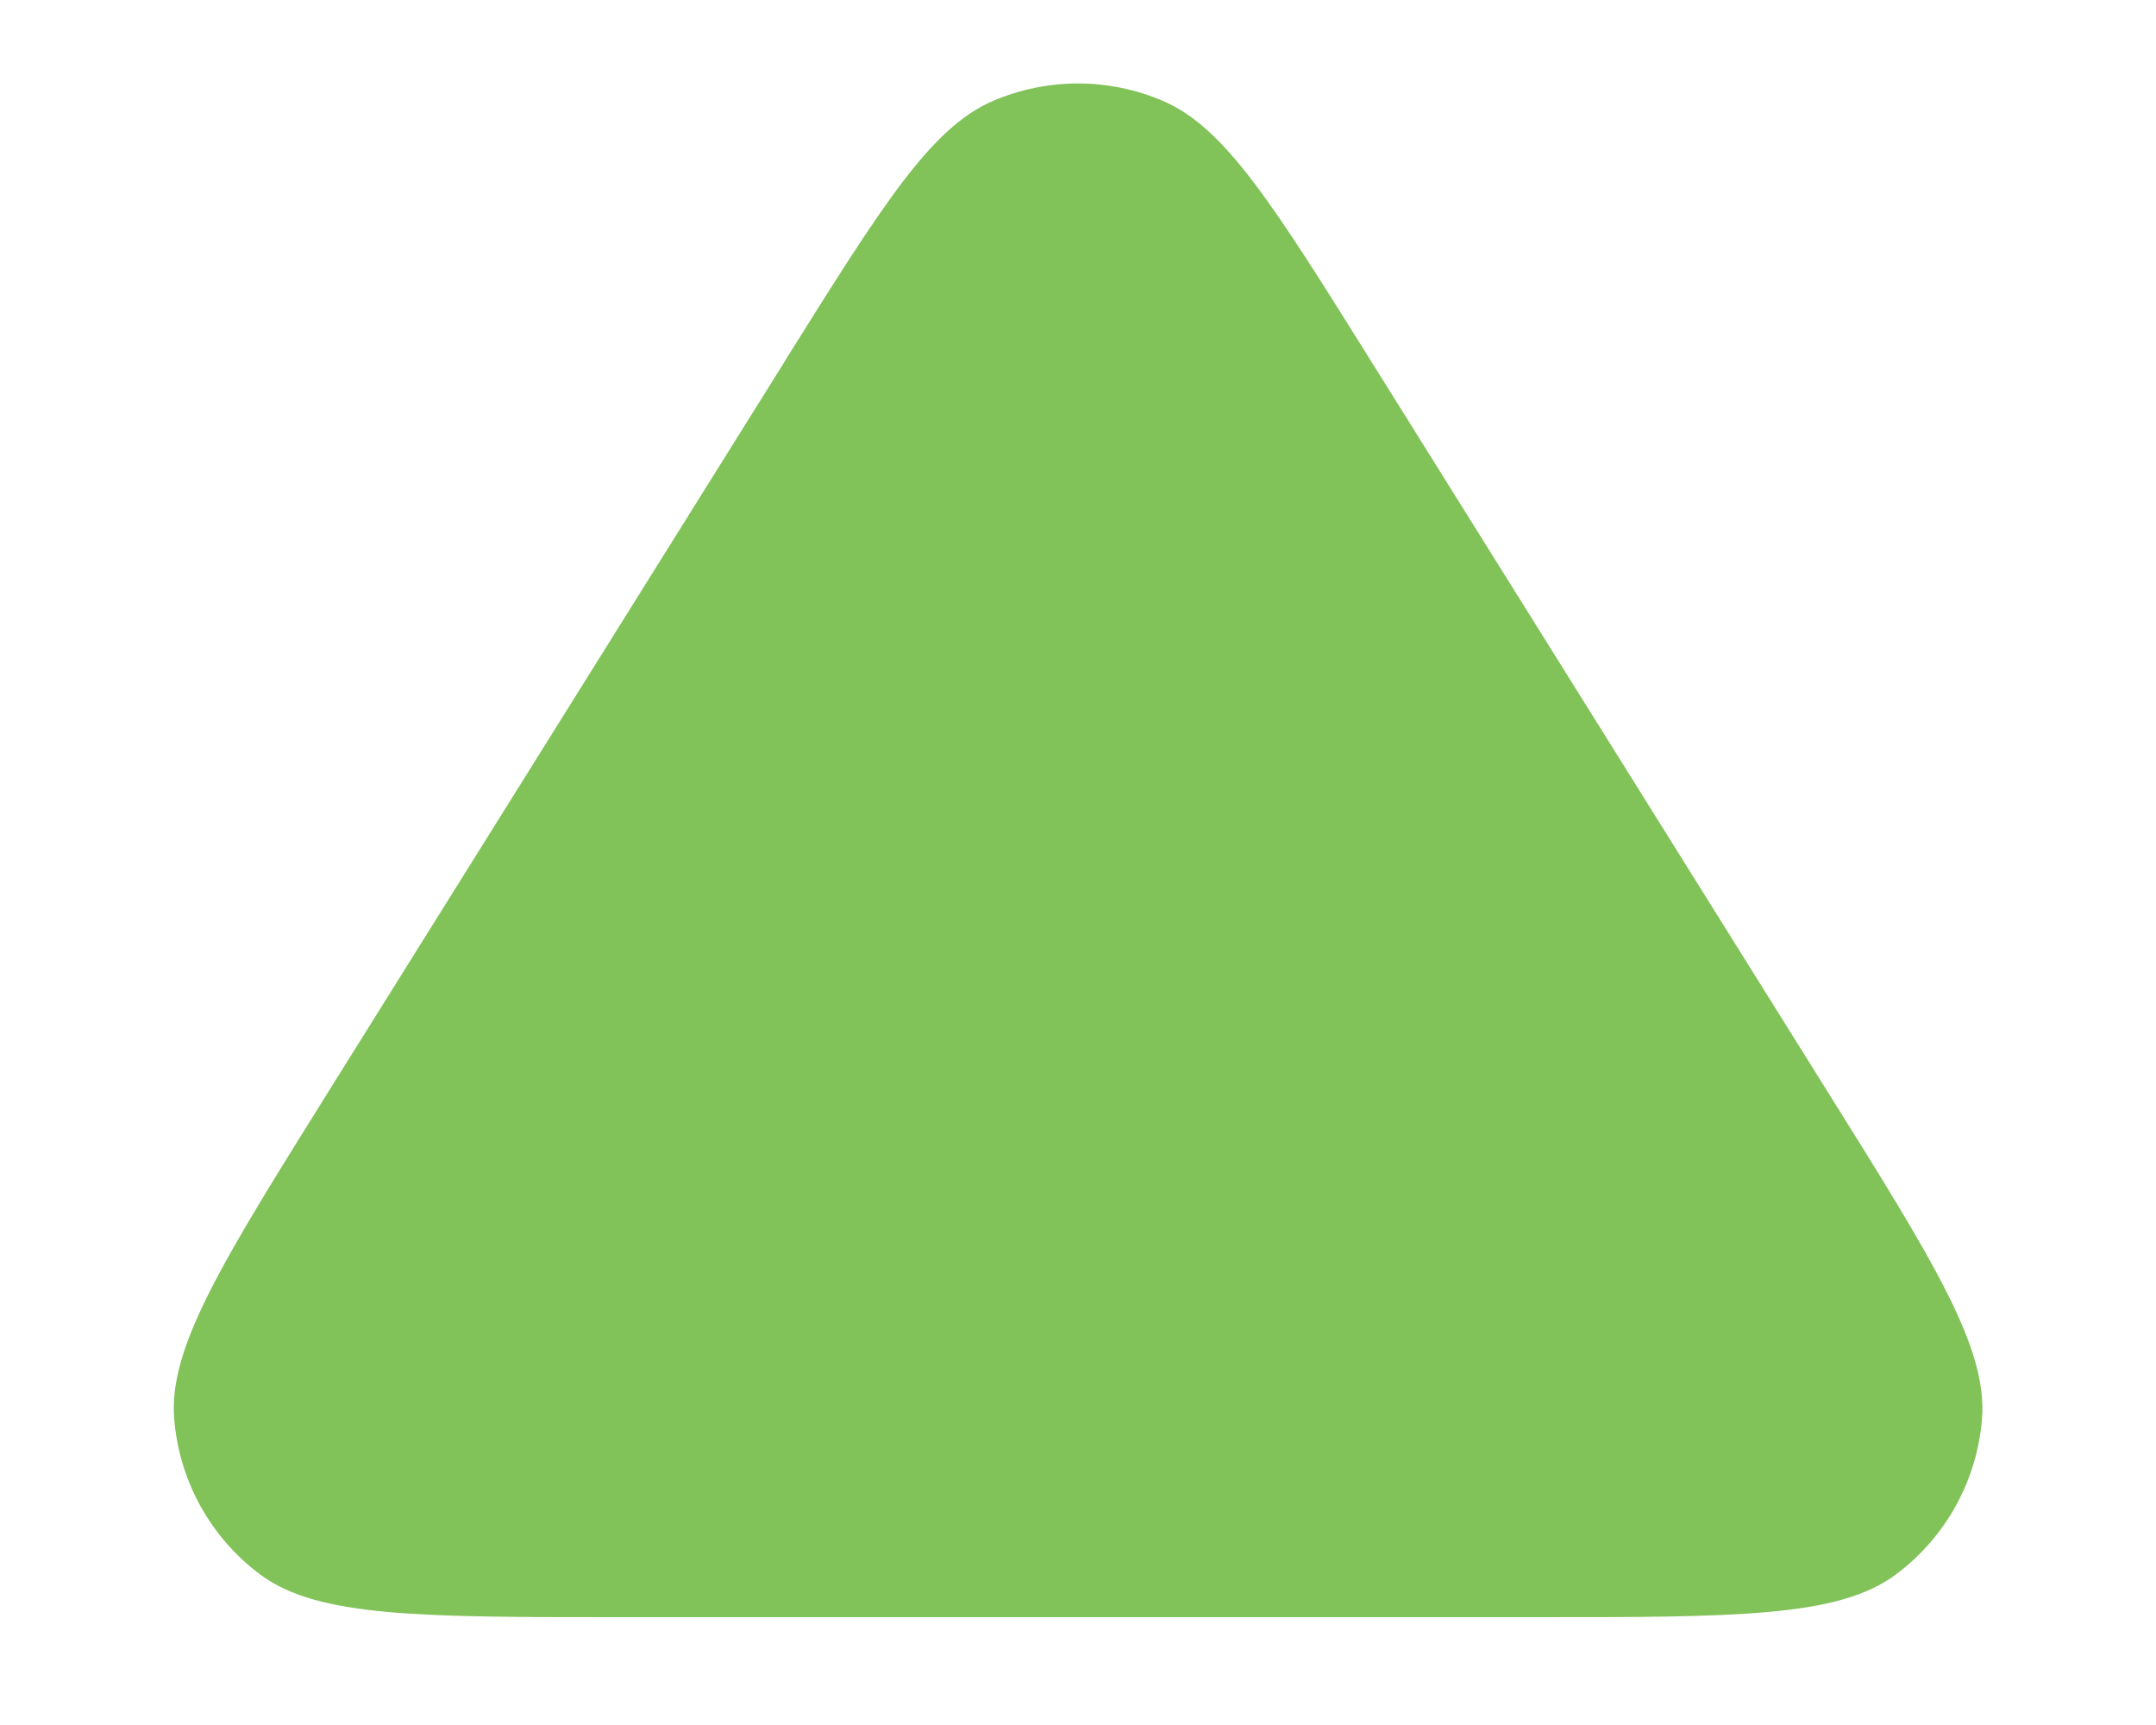
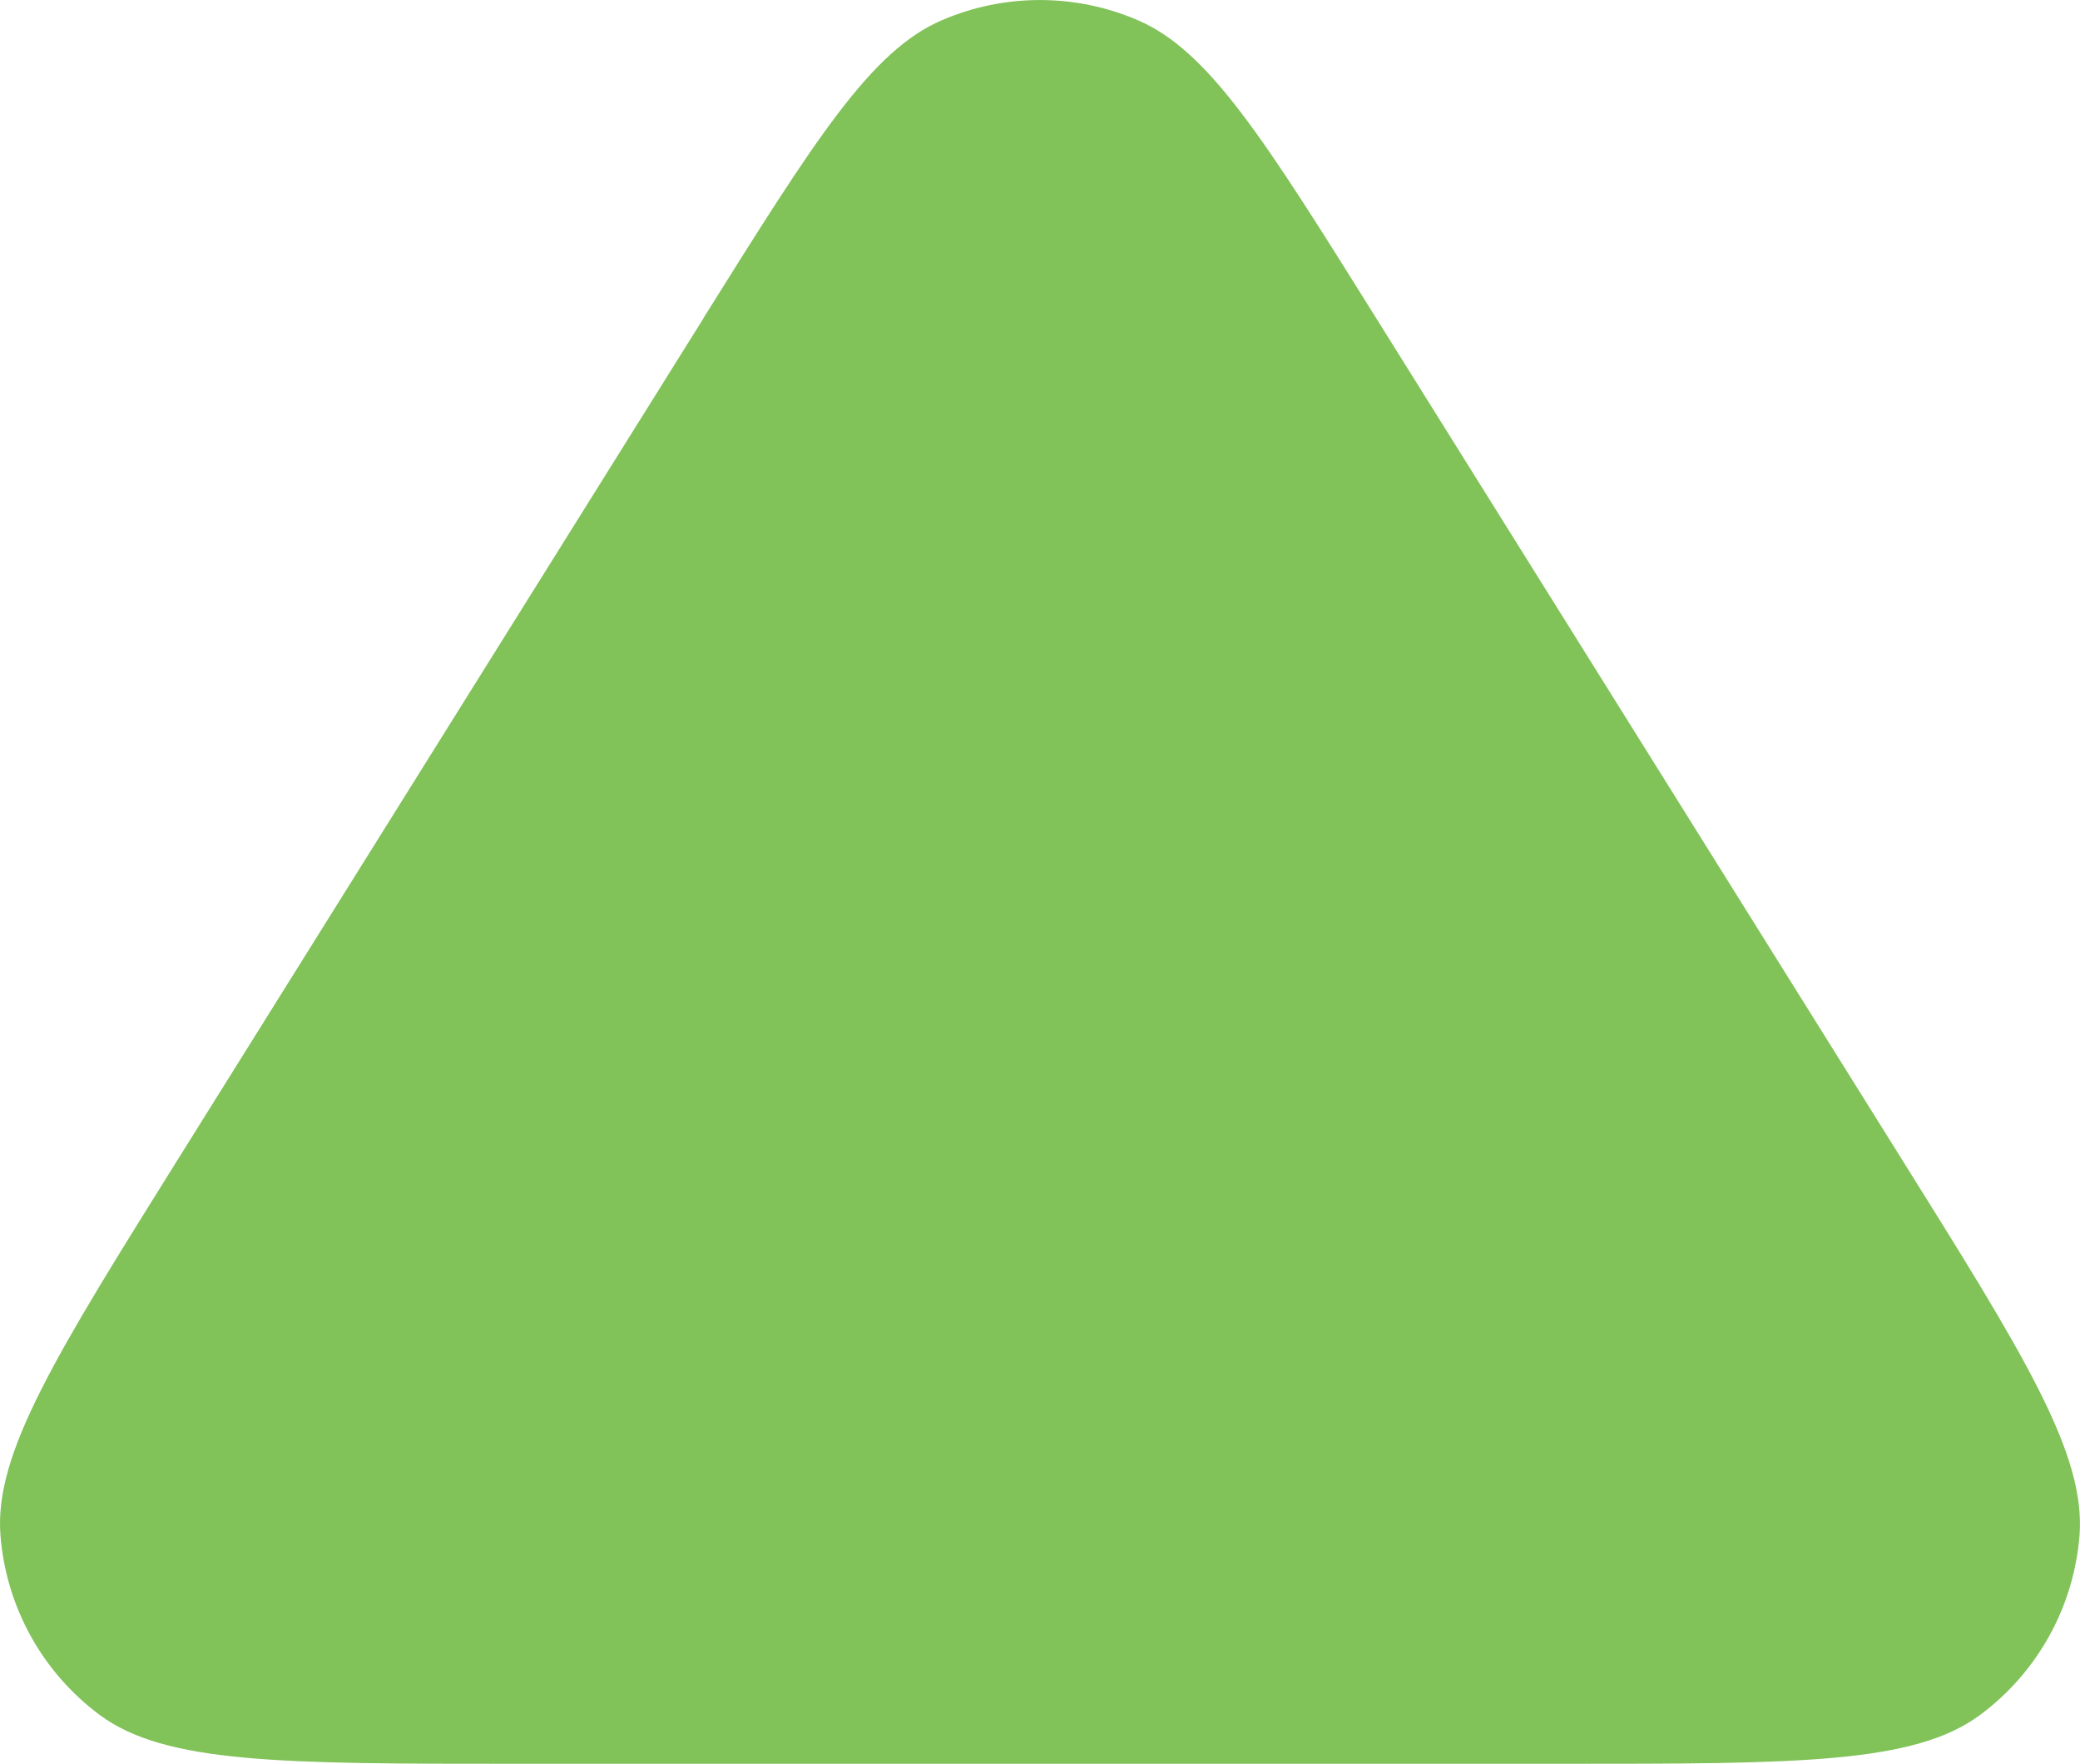
- <svg xmlns="http://www.w3.org/2000/svg" viewBox="0 0 10 8" fill="none">
+ <svg xmlns="http://www.w3.org/2000/svg" viewBox="0.806 0.387 8.389 7.113">
  <path d="M3.643 1.67c.45-.719.675-1.079.963-1.202a1 1 0 0 1 .788 0c.288.123.513.483.963 1.203L8.47 5.052c.5.799.749 1.198.723 1.528a1 1 0 0 1-.401.723c-.266.197-.737.197-1.679.197H2.887c-.942 0-1.413 0-1.679-.197a1 1 0 0 1-.4-.723c-.027-.33.223-.729.722-1.528l2.113-3.381Z" fill="#81C259" />
</svg>
